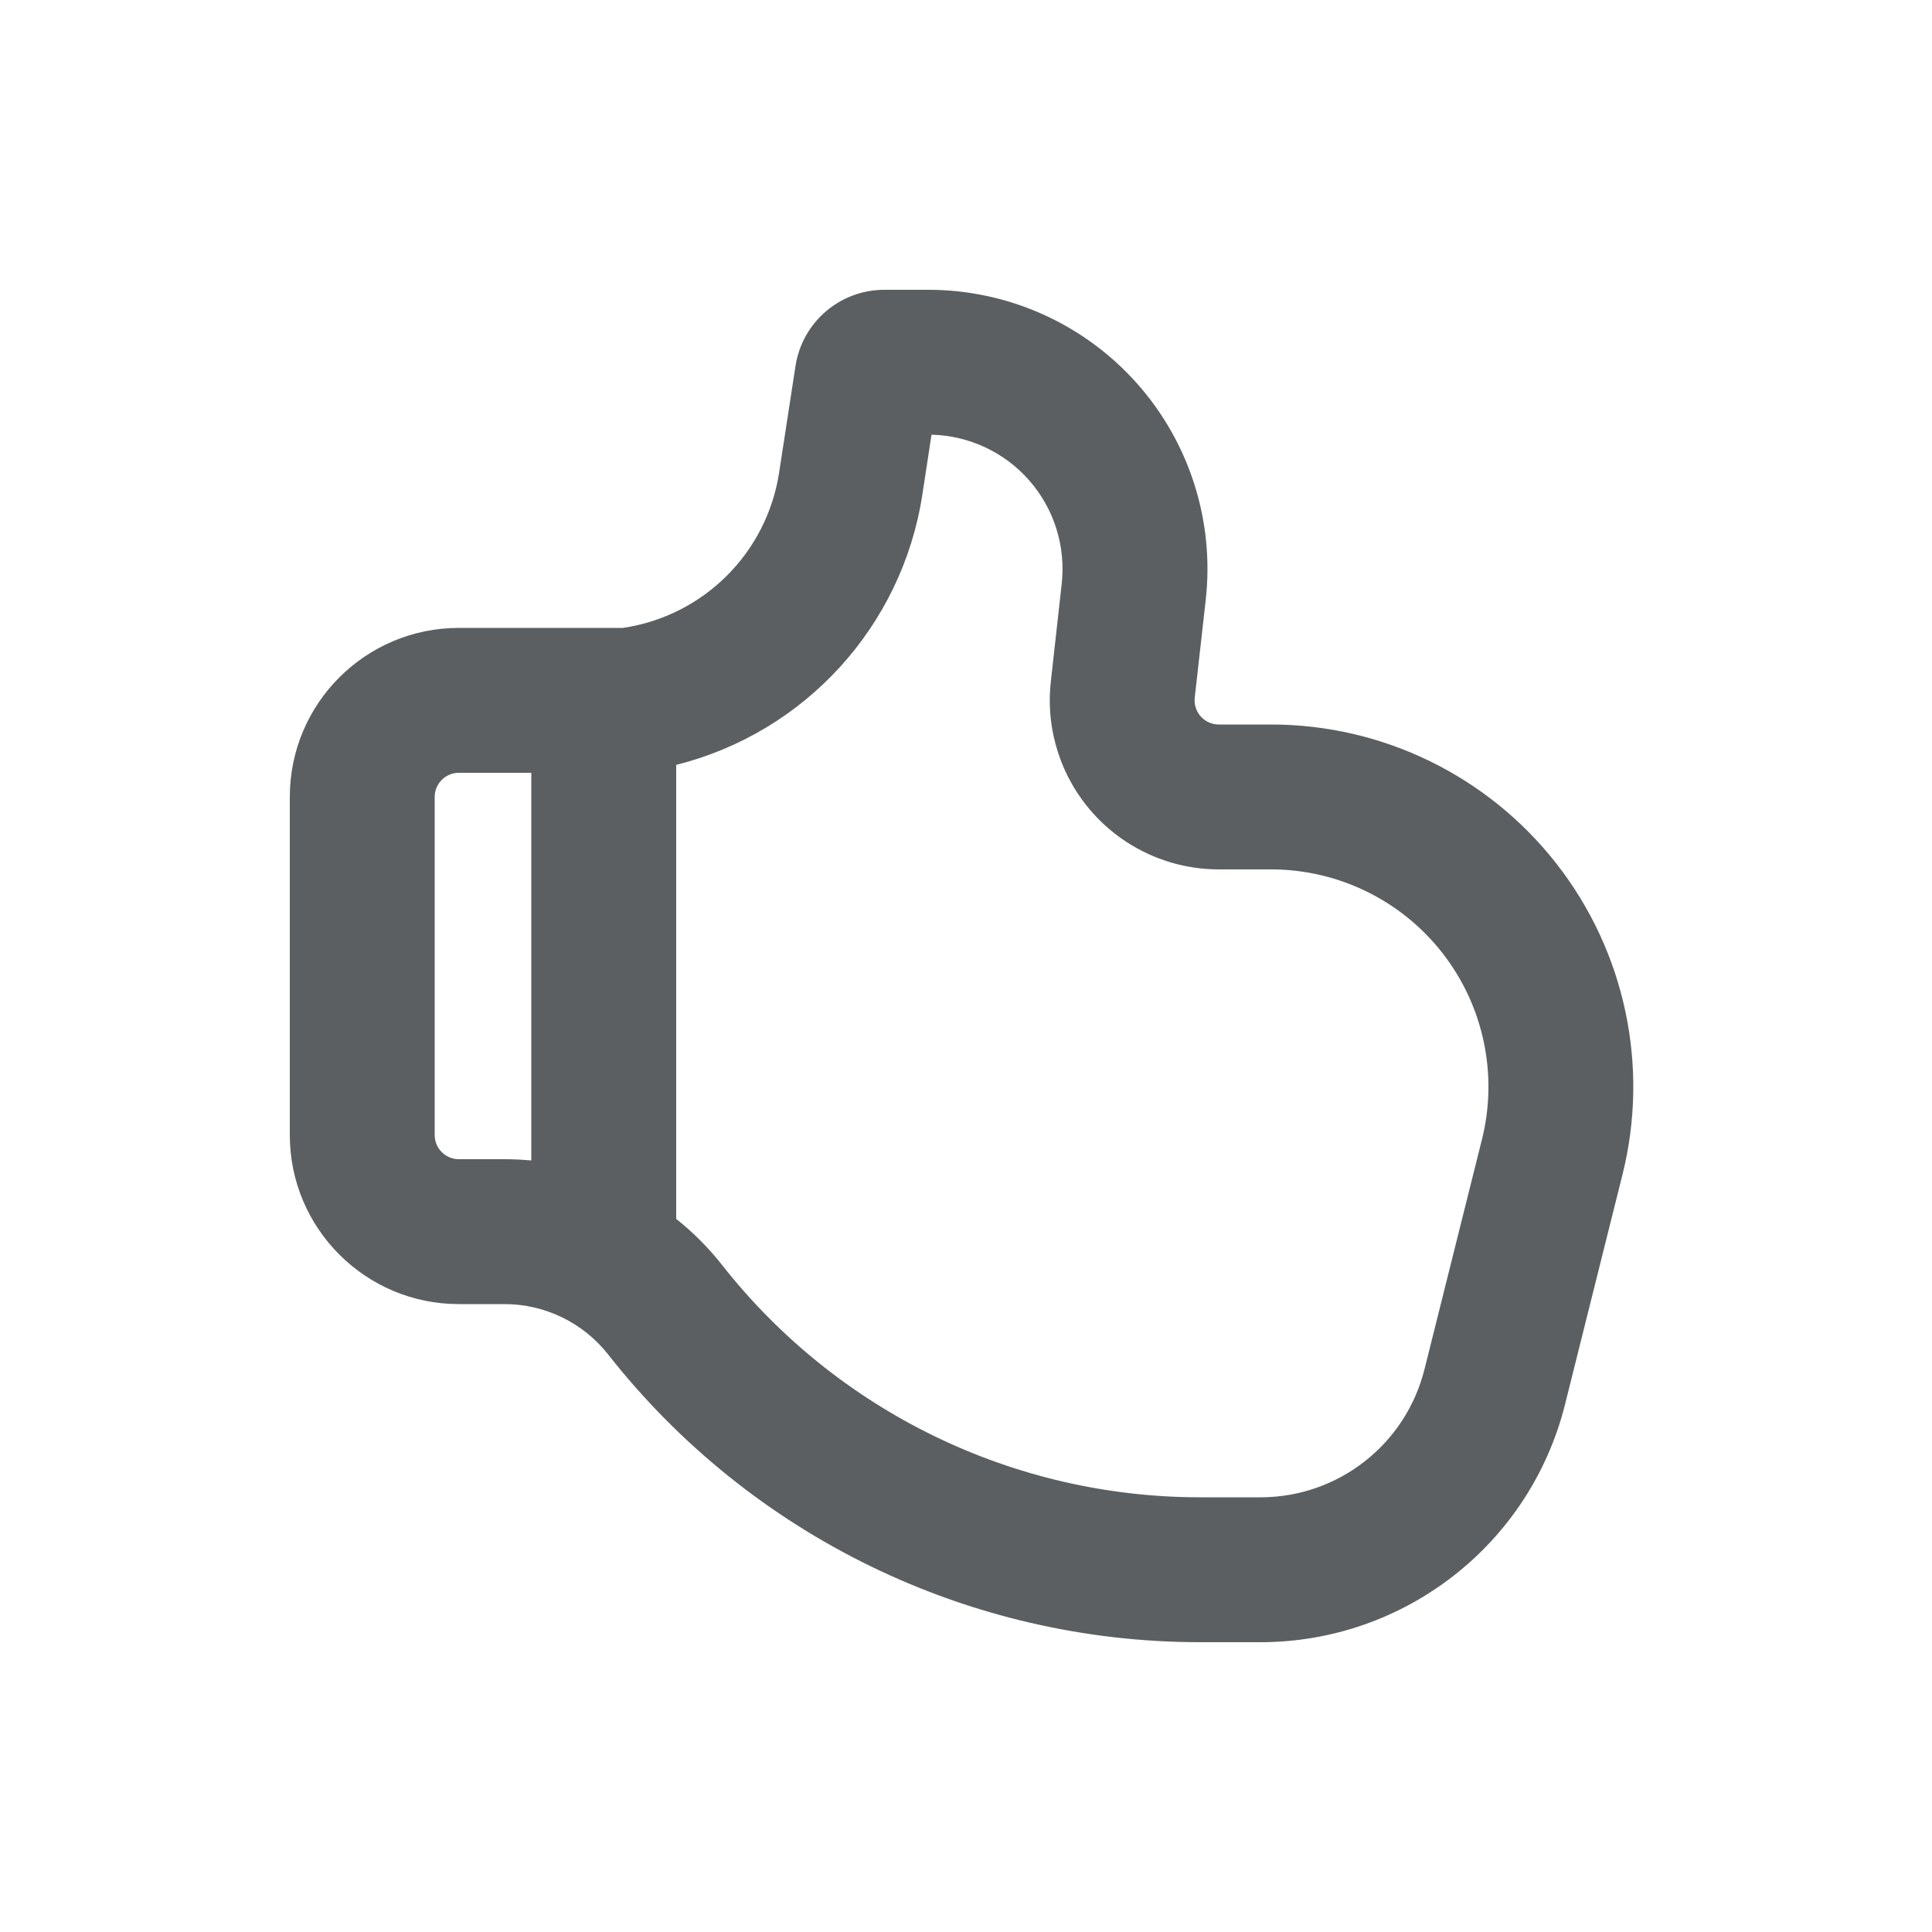
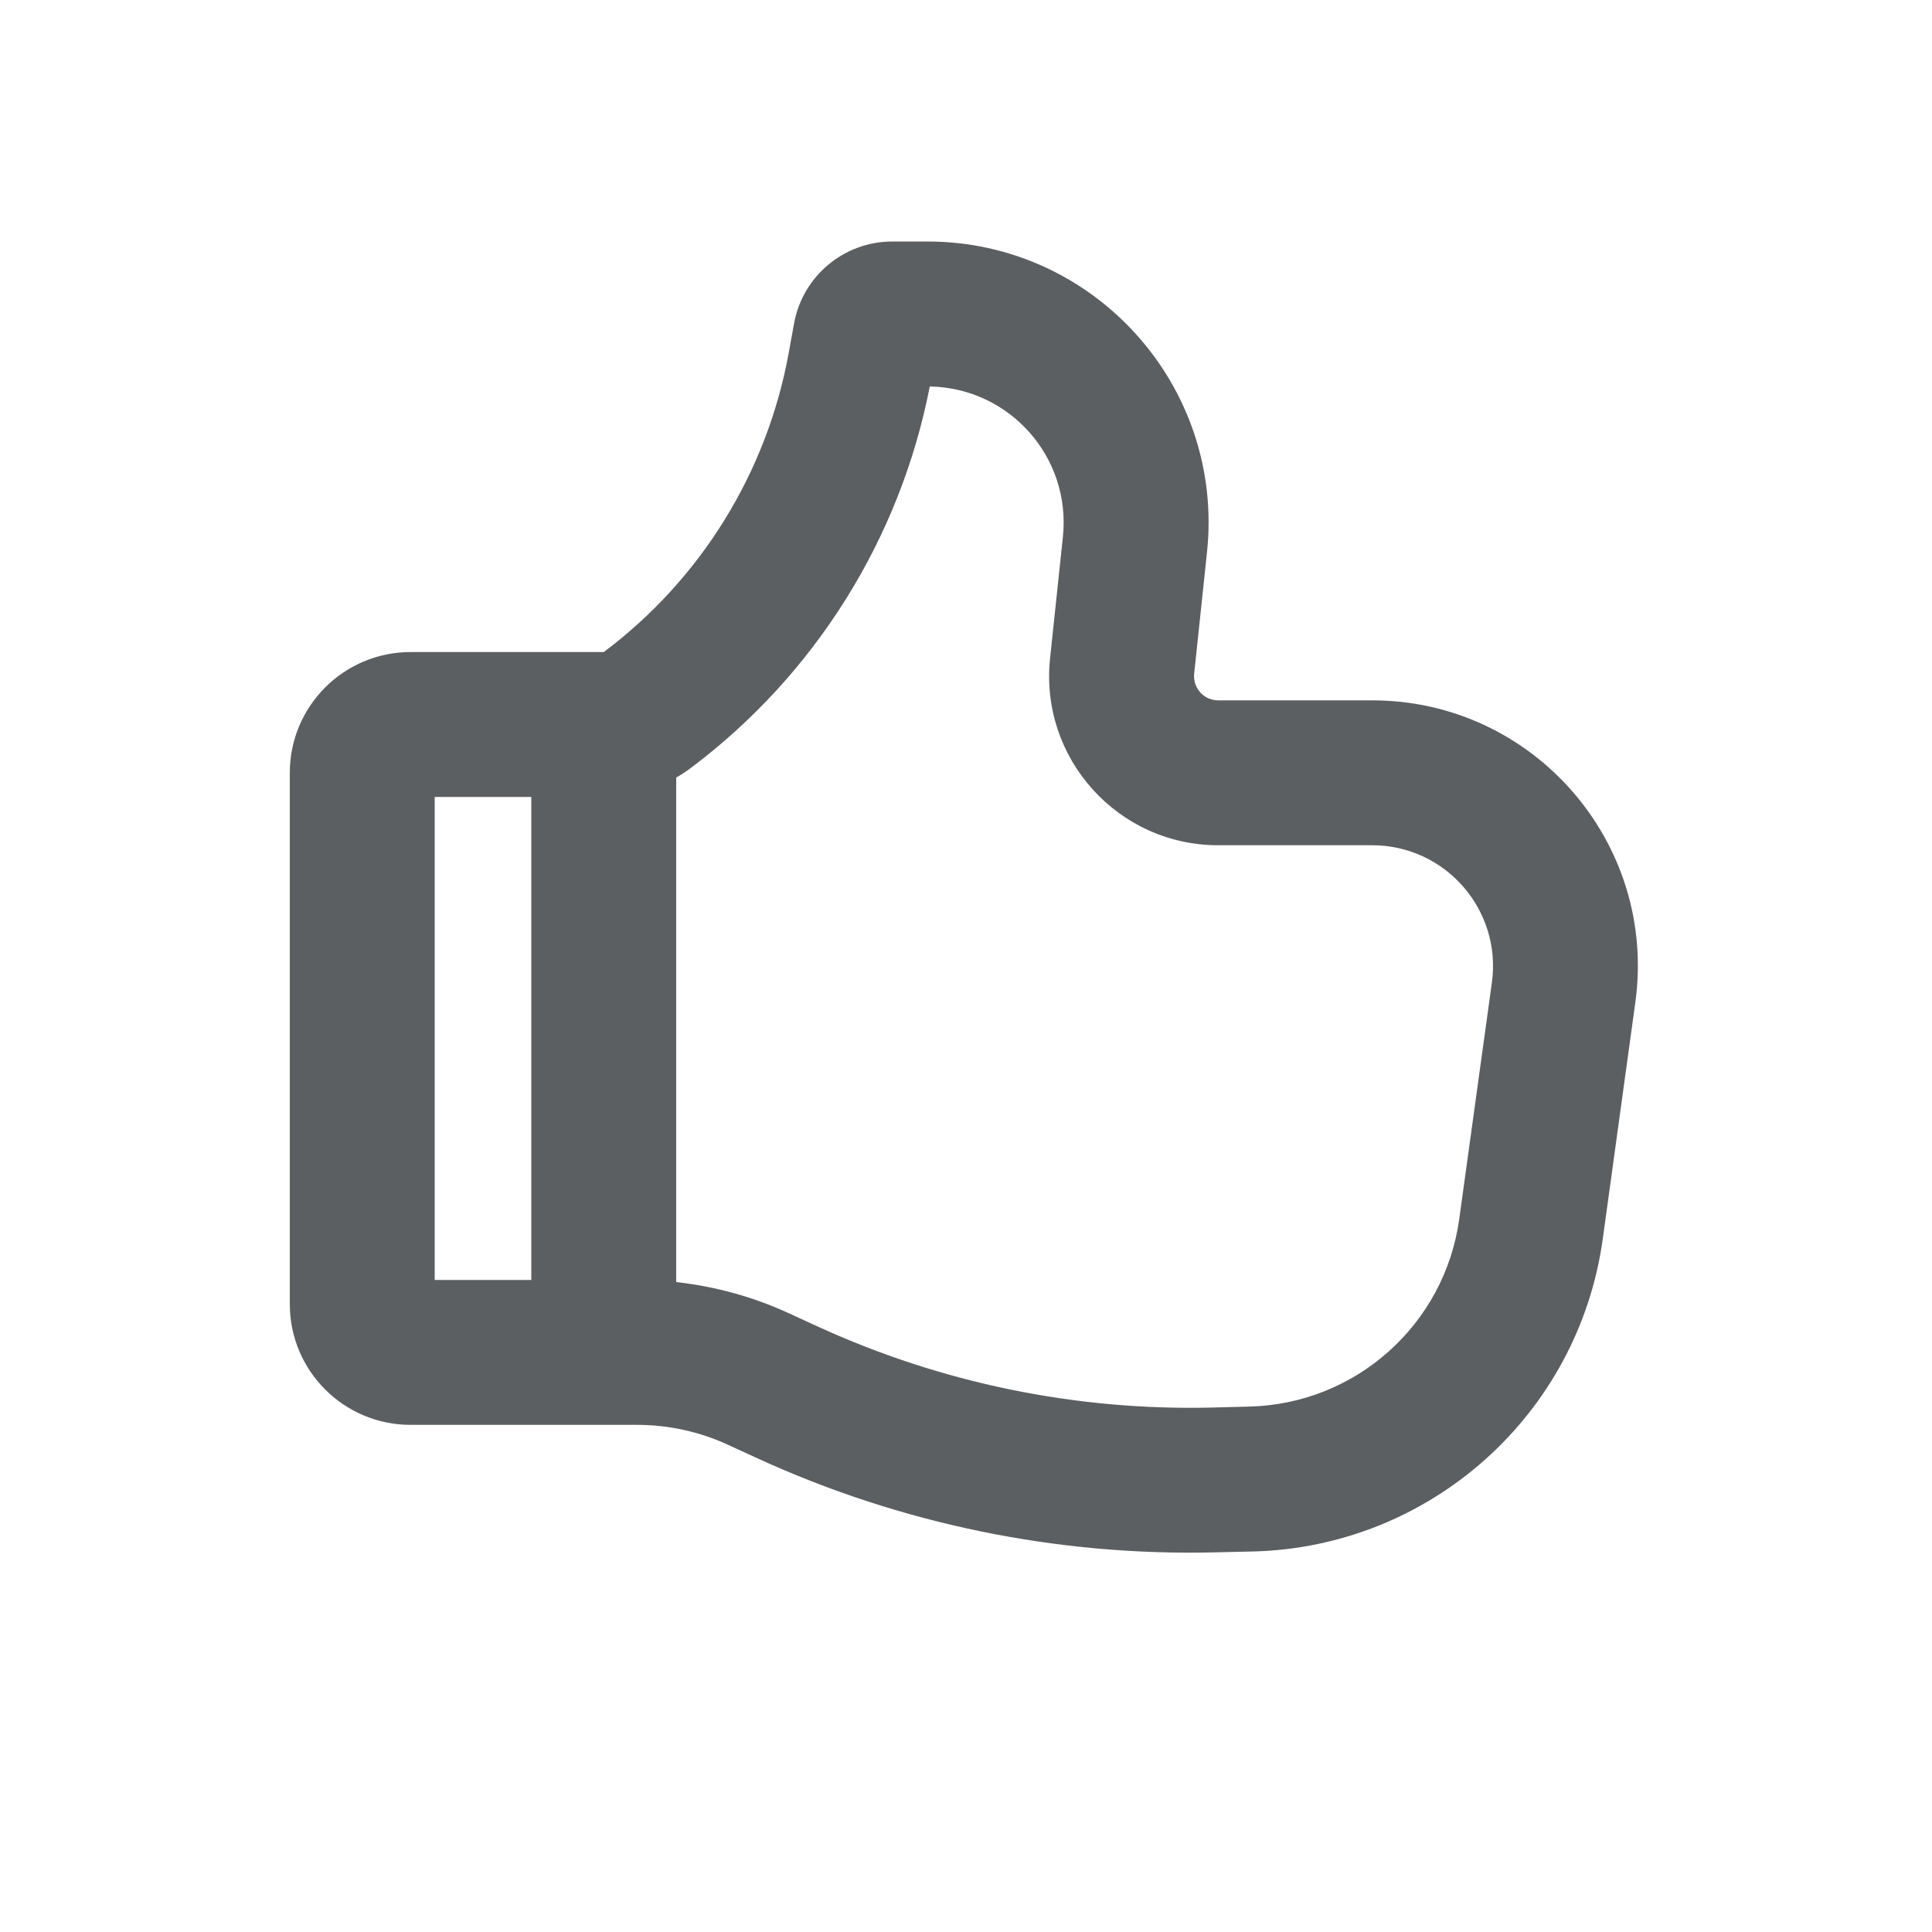
<svg xmlns="http://www.w3.org/2000/svg" viewBox="0 0 20 20">
-   <path fill-rule="evenodd" d="M13.049 17a3.25 3.25 0 0 0 3.152-2.461l.595-2.38a3.75 3.75 0 0 0-3.638-4.659h-.54a.25.25 0 0 1-.25-.278l.114-1.015a2.888 2.888 0 0 0-2.87-3.207h-.457a.93.93 0 0 0-.92.789l-.17 1.105a1.919 1.919 0 0 1-1.616 1.606h-1.699a1.75 1.75 0 0 0-1.75 1.75v3.5c0 .966.784 1.75 1.75 1.75h.473c.418 0 .813.192 1.072.521a7.795 7.795 0 0 0 6.129 2.979h.625Zm1.697-2.825a1.749 1.749 0 0 1-1.697 1.325h-.625a6.295 6.295 0 0 1-4.95-2.406c-.14-.178-.3-.338-.474-.476v-4.7a3.419 3.419 0 0 0 2.548-2.796l.095-.622a1.39 1.39 0 0 1 1.348 1.541l-.113 1.016a1.75 1.75 0 0 0 1.74 1.943h.54a2.25 2.25 0 0 1 2.183 2.796l-.595 2.38Zm-9.246-6.175h-.75a.25.25 0 0 0-.25.25v3.5c0 .138.112.25.25.25h.473c.093 0 .185.005.277.013v-4.013Z" fill="#5C5F62" />
+   <path fill-rule="evenodd" d="M12.539 14.571C11.135 14.604 9.742 14.317 8.465 13.732L8.158 13.591C7.791 13.423 7.4 13.316 7 13.272V8.049C7.052 8.02 7.102 7.987 7.15 7.951C8.436 6.986 9.318 5.577 9.625 4.001C10.451 4.015 11.09 4.733 11.003 5.558L10.87 6.817C10.762 7.85 11.572 8.75 12.611 8.75H14.205C14.963 8.75 15.547 9.42 15.444 10.171L15.106 12.619C14.955 13.713 14.034 14.535 12.93 14.561L12.539 14.571ZM5.5 8.25H4.5V13.25H5.5V8.25ZM7.84 15.096C9.324 15.776 10.943 16.109 12.575 16.07L12.966 16.061C14.805 16.017 16.34 14.646 16.592 12.824L16.929 10.376C17.157 8.724 15.873 7.25 14.205 7.25H12.611C12.462 7.25 12.347 7.122 12.362 6.974L12.495 5.715C12.676 3.997 11.328 2.5 9.601 2.5H9.237C8.737 2.5 8.309 2.858 8.22 3.349L8.165 3.652C7.94 4.889 7.256 5.996 6.25 6.75H4.25C3.56 6.75 3 7.31 3 8V13.5C3 14.191 3.56 14.75 4.25 14.75H6.595C6.919 14.75 7.239 14.82 7.533 14.955L7.84 15.096Z" fill="#5C5F62" />
</svg>
